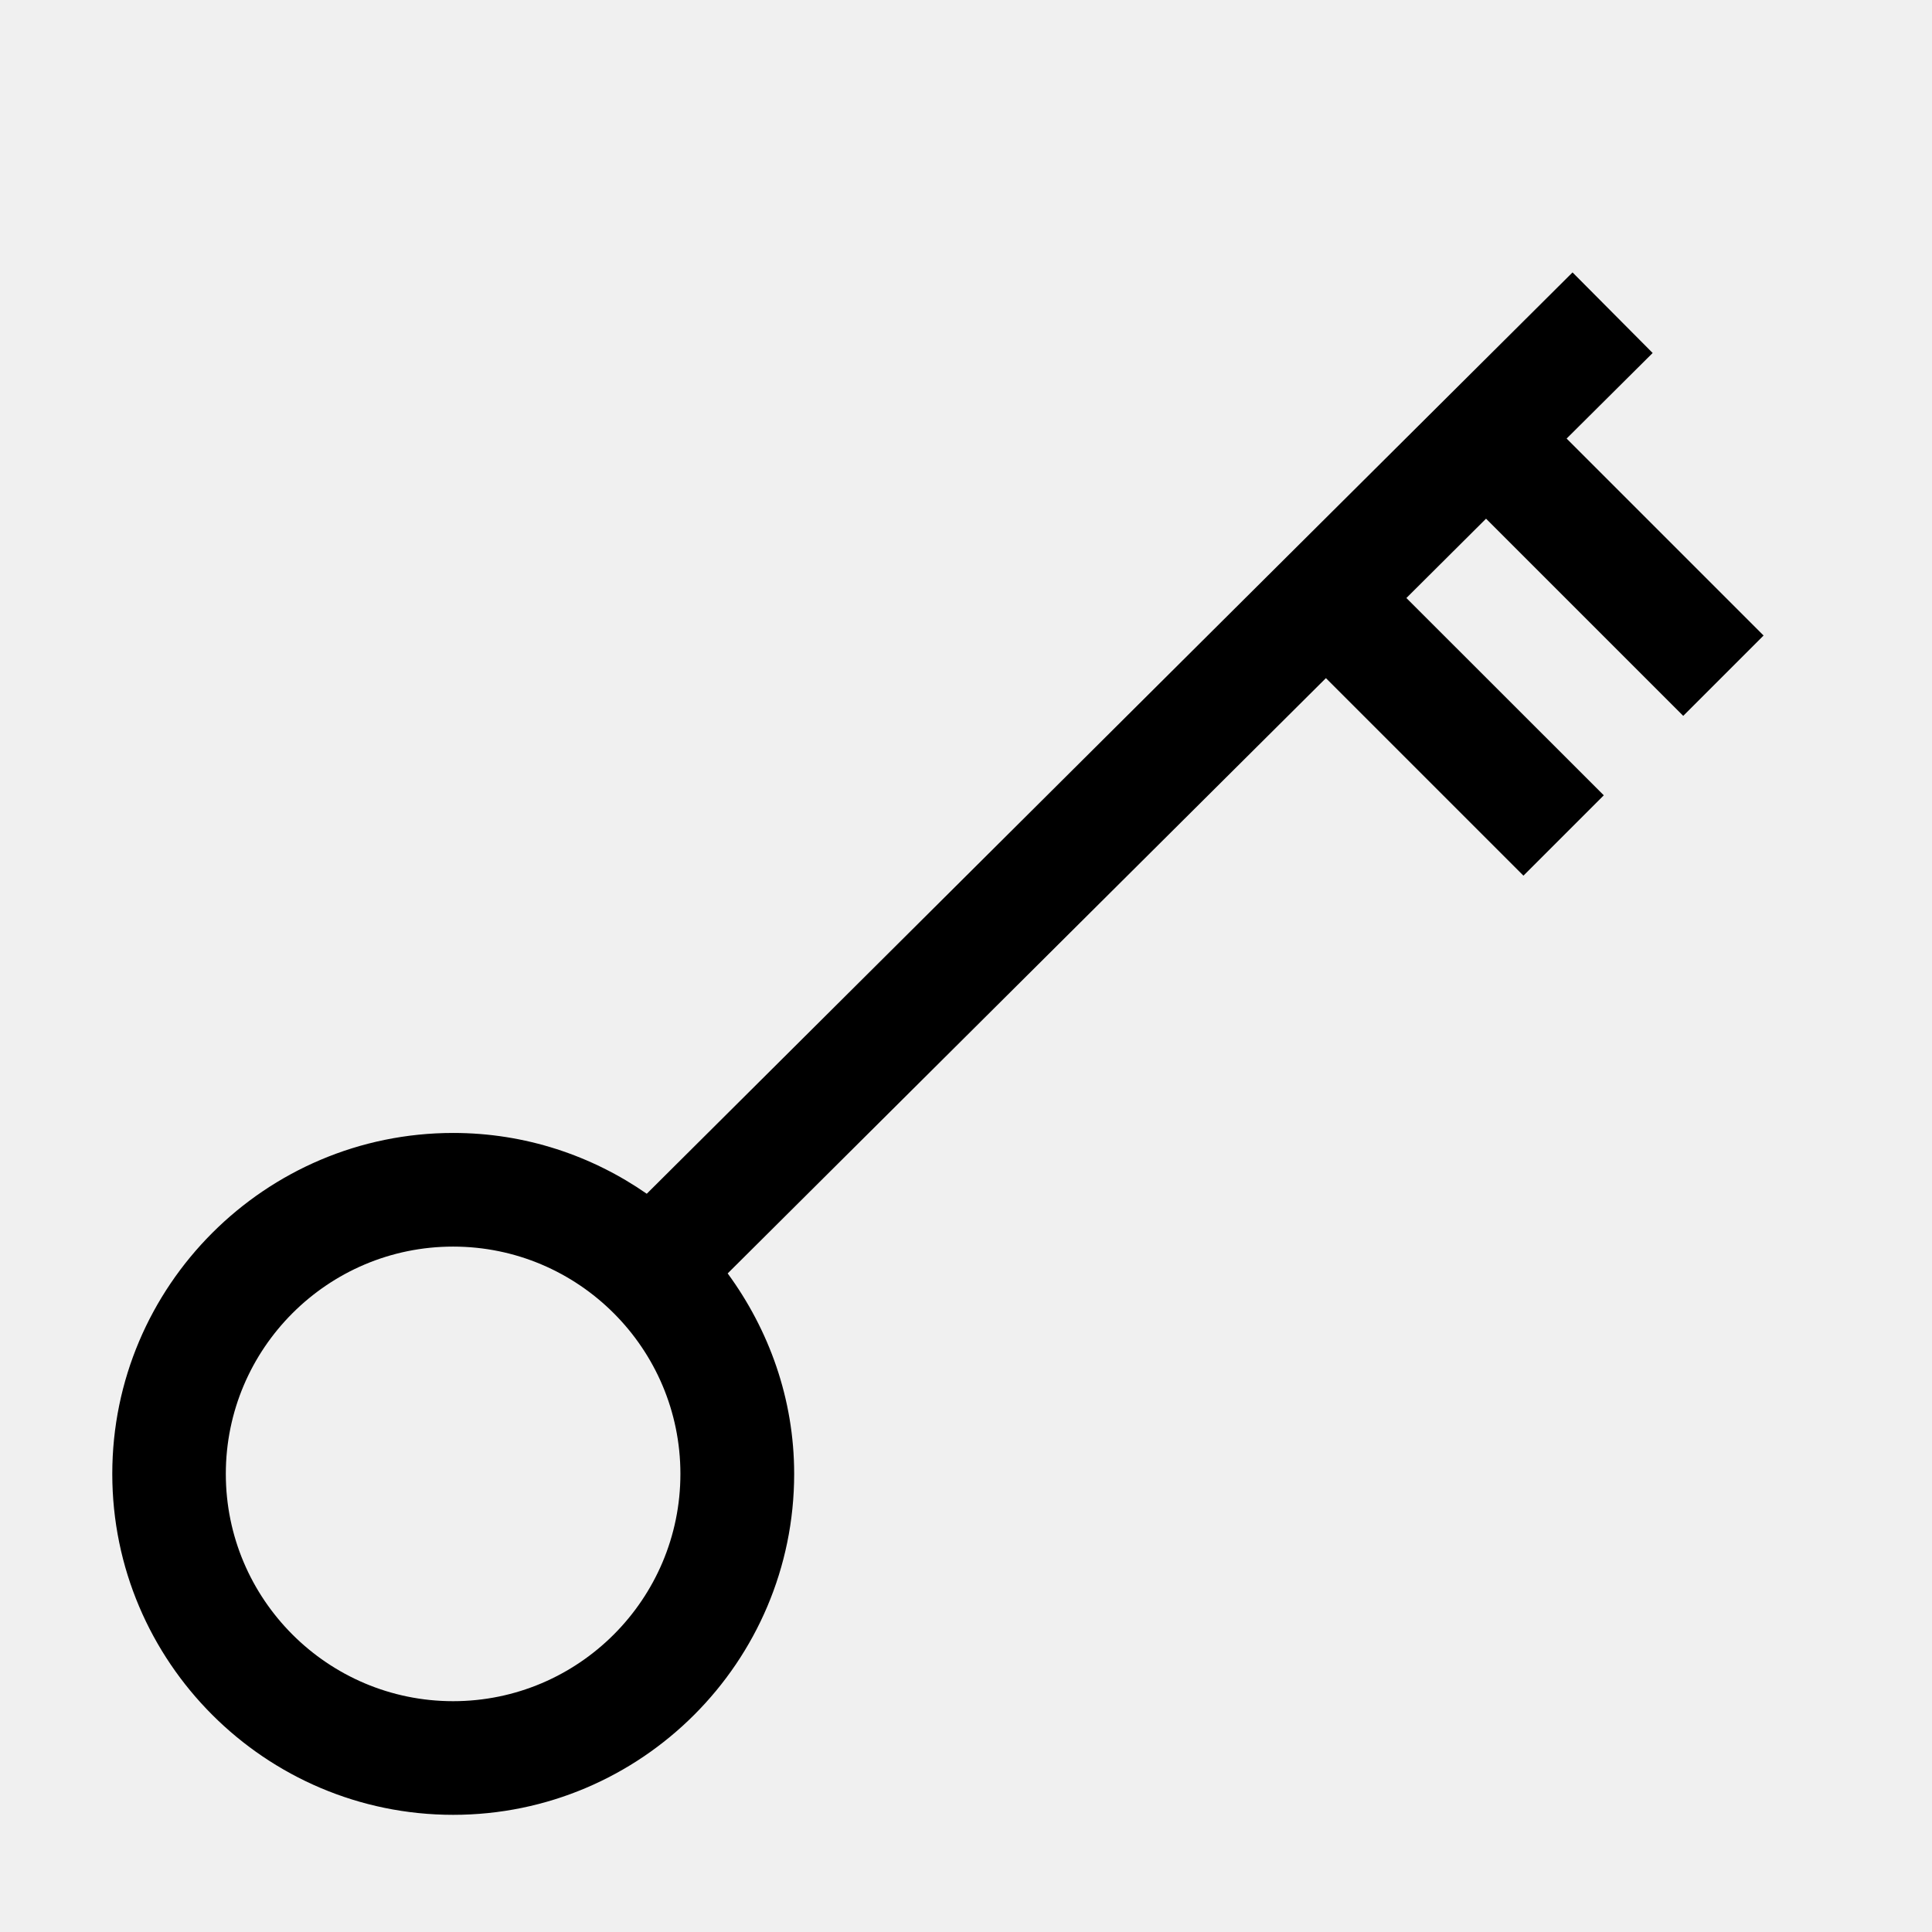
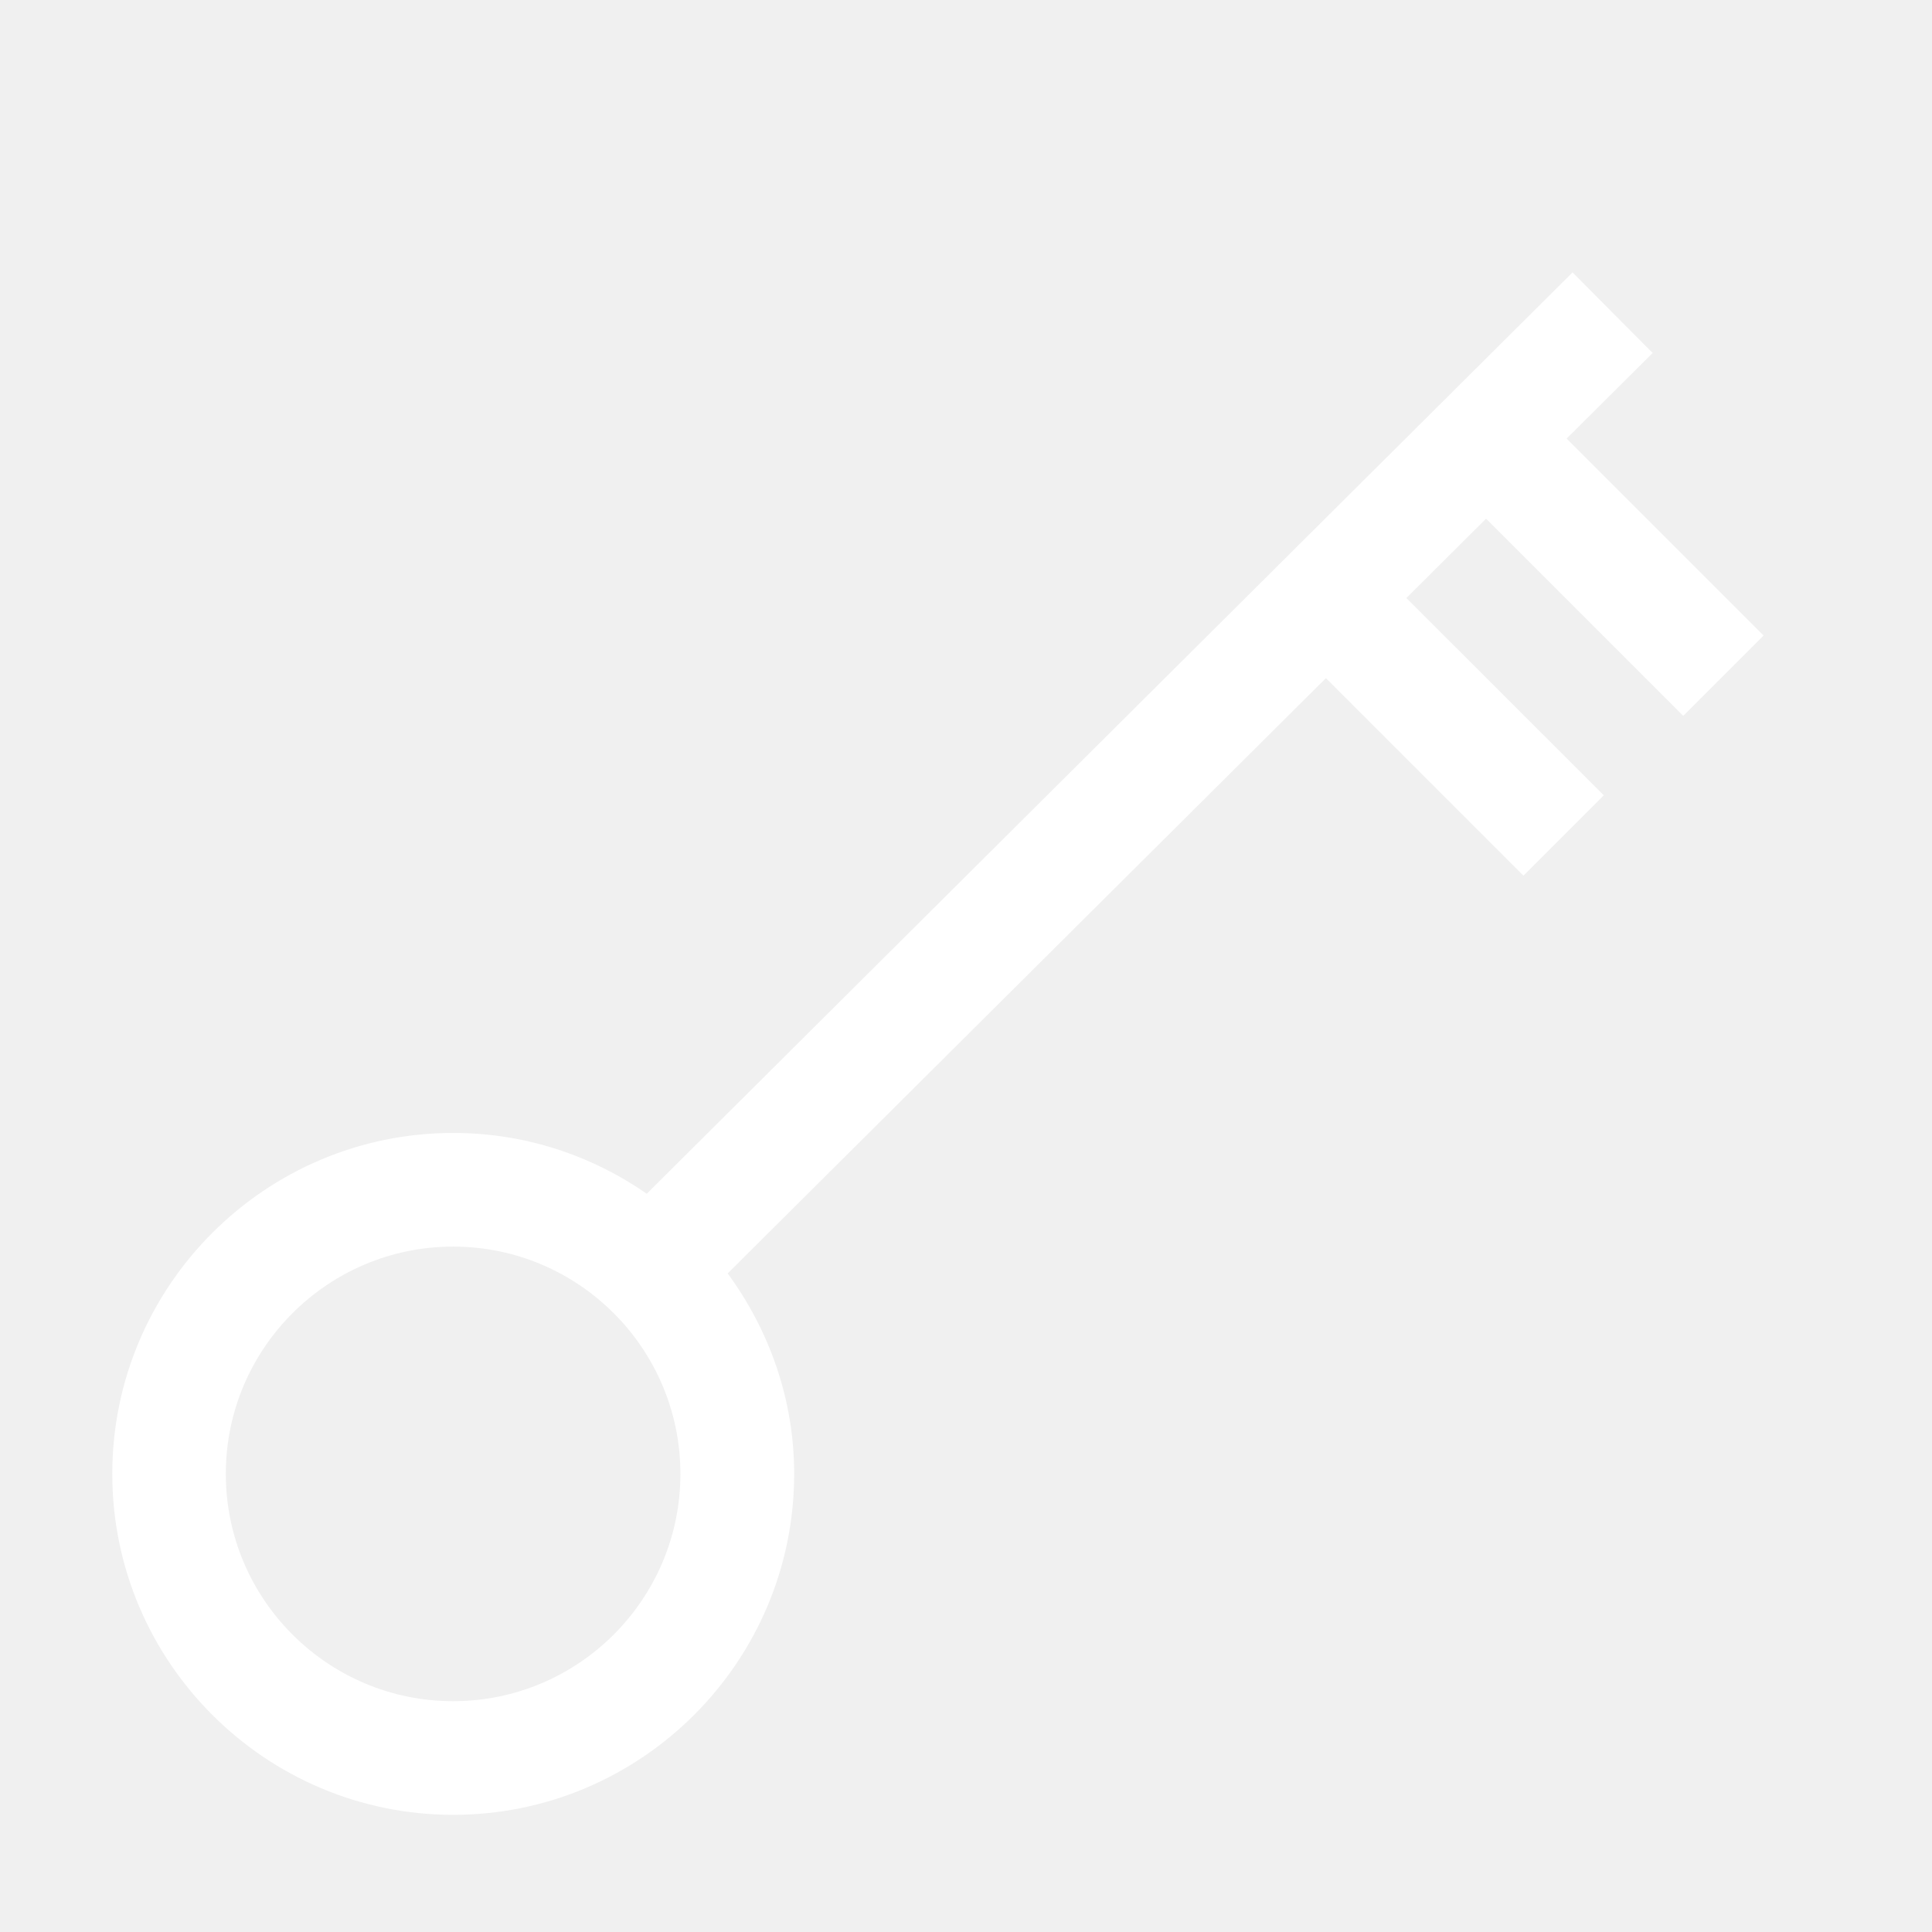
- <svg xmlns="http://www.w3.org/2000/svg" version="1.1" width="17" height="17" viewBox="0 0 17 17">
+ <svg xmlns="http://www.w3.org/2000/svg" version="1.1" width="100" height="100" viewBox="0 0 17 17">
  <g>
</g>
-   <path d="M14.811 6.299l0.707-0.707-1.733-1.733 0.757-0.753-0.705-0.709-8.146 8.107c-0.484-0.336-1.070-0.535-1.703-0.535-1.654 0-3 1.346-3 3s1.346 3 3 3 3-1.346 3-3c0-0.661-0.222-1.268-0.585-1.764l5.264-5.238 1.738 1.738 0.707-0.707-1.737-1.736 0.701-0.698 1.735 1.735zM3.987 14.969c-1.103 0-2-0.897-2-2s0.897-2 2-2 2 0.897 2 2-0.897 2-2 2z" fill="#000000" />
+   <path d="M14.811 6.299l0.707-0.707-1.733-1.733 0.757-0.753-0.705-0.709-8.146 8.107c-0.484-0.336-1.070-0.535-1.703-0.535-1.654 0-3 1.346-3 3s1.346 3 3 3 3-1.346 3-3c0-0.661-0.222-1.268-0.585-1.764l5.264-5.238 1.738 1.738 0.707-0.707-1.737-1.736 0.701-0.698 1.735 1.735zM3.987 14.969c-1.103 0-2-0.897-2-2s0.897-2 2-2 2 0.897 2 2-0.897 2-2 2z" fill="#ffffff" />
</svg>
